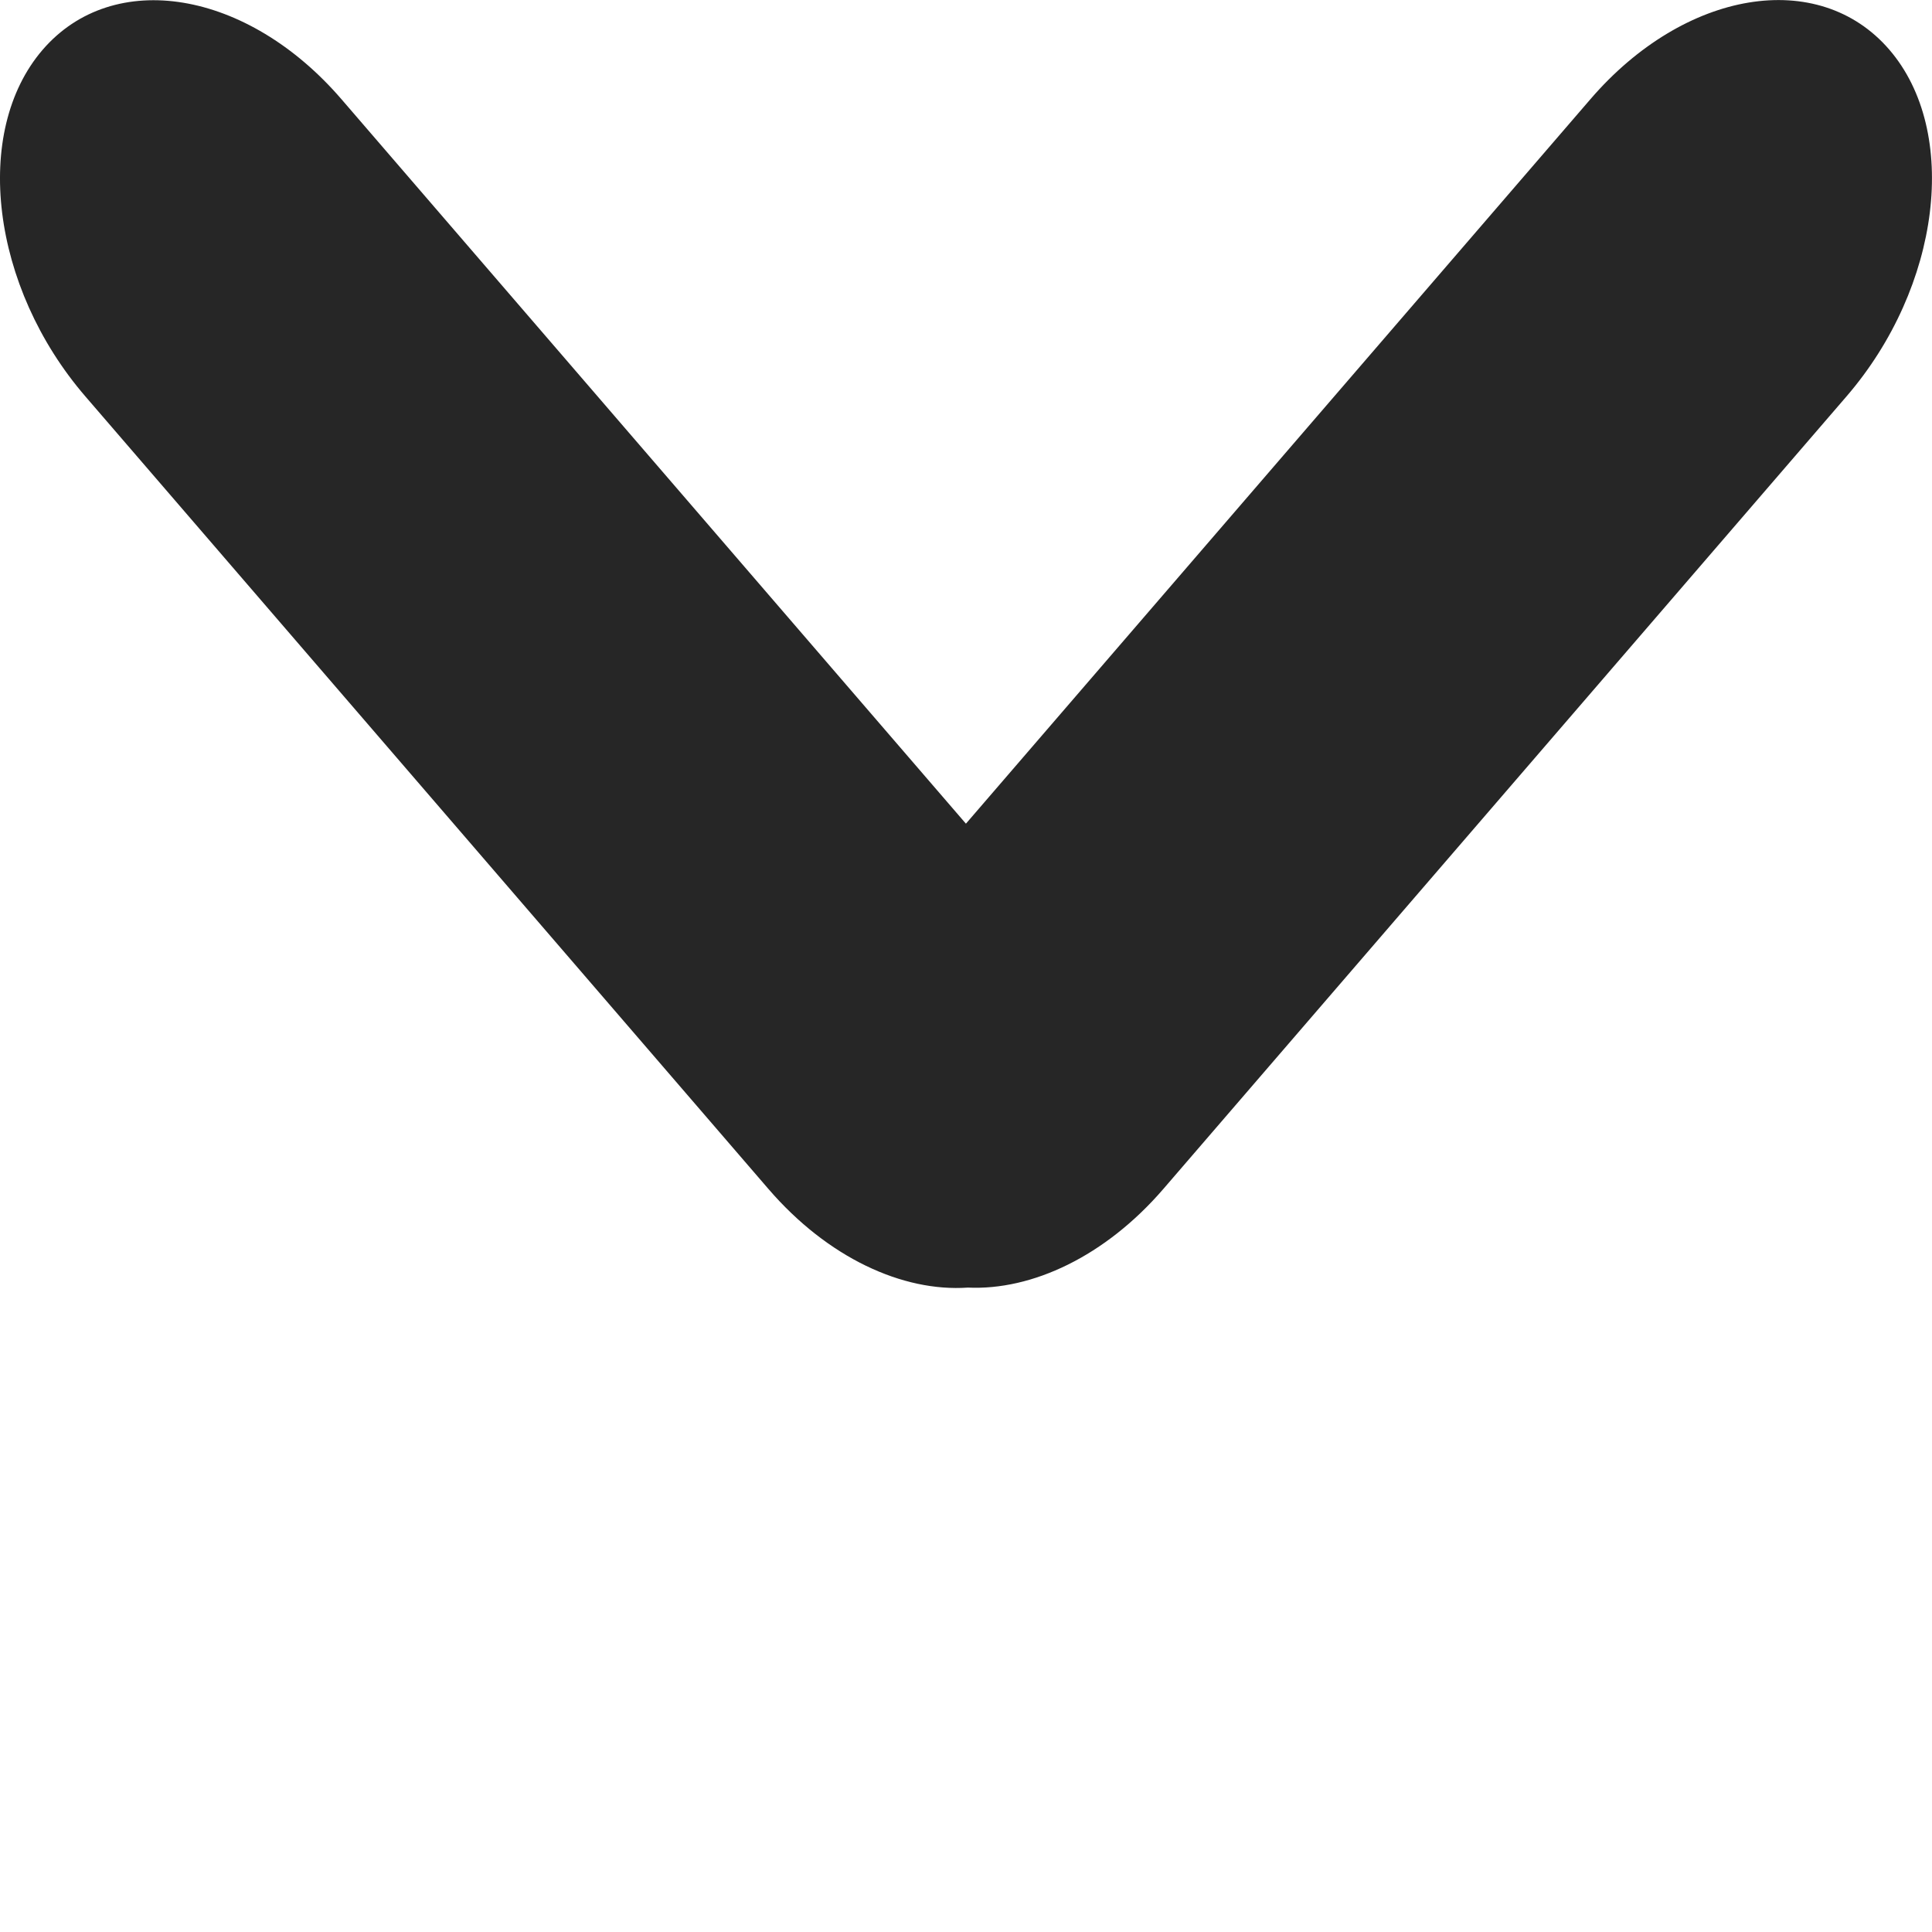
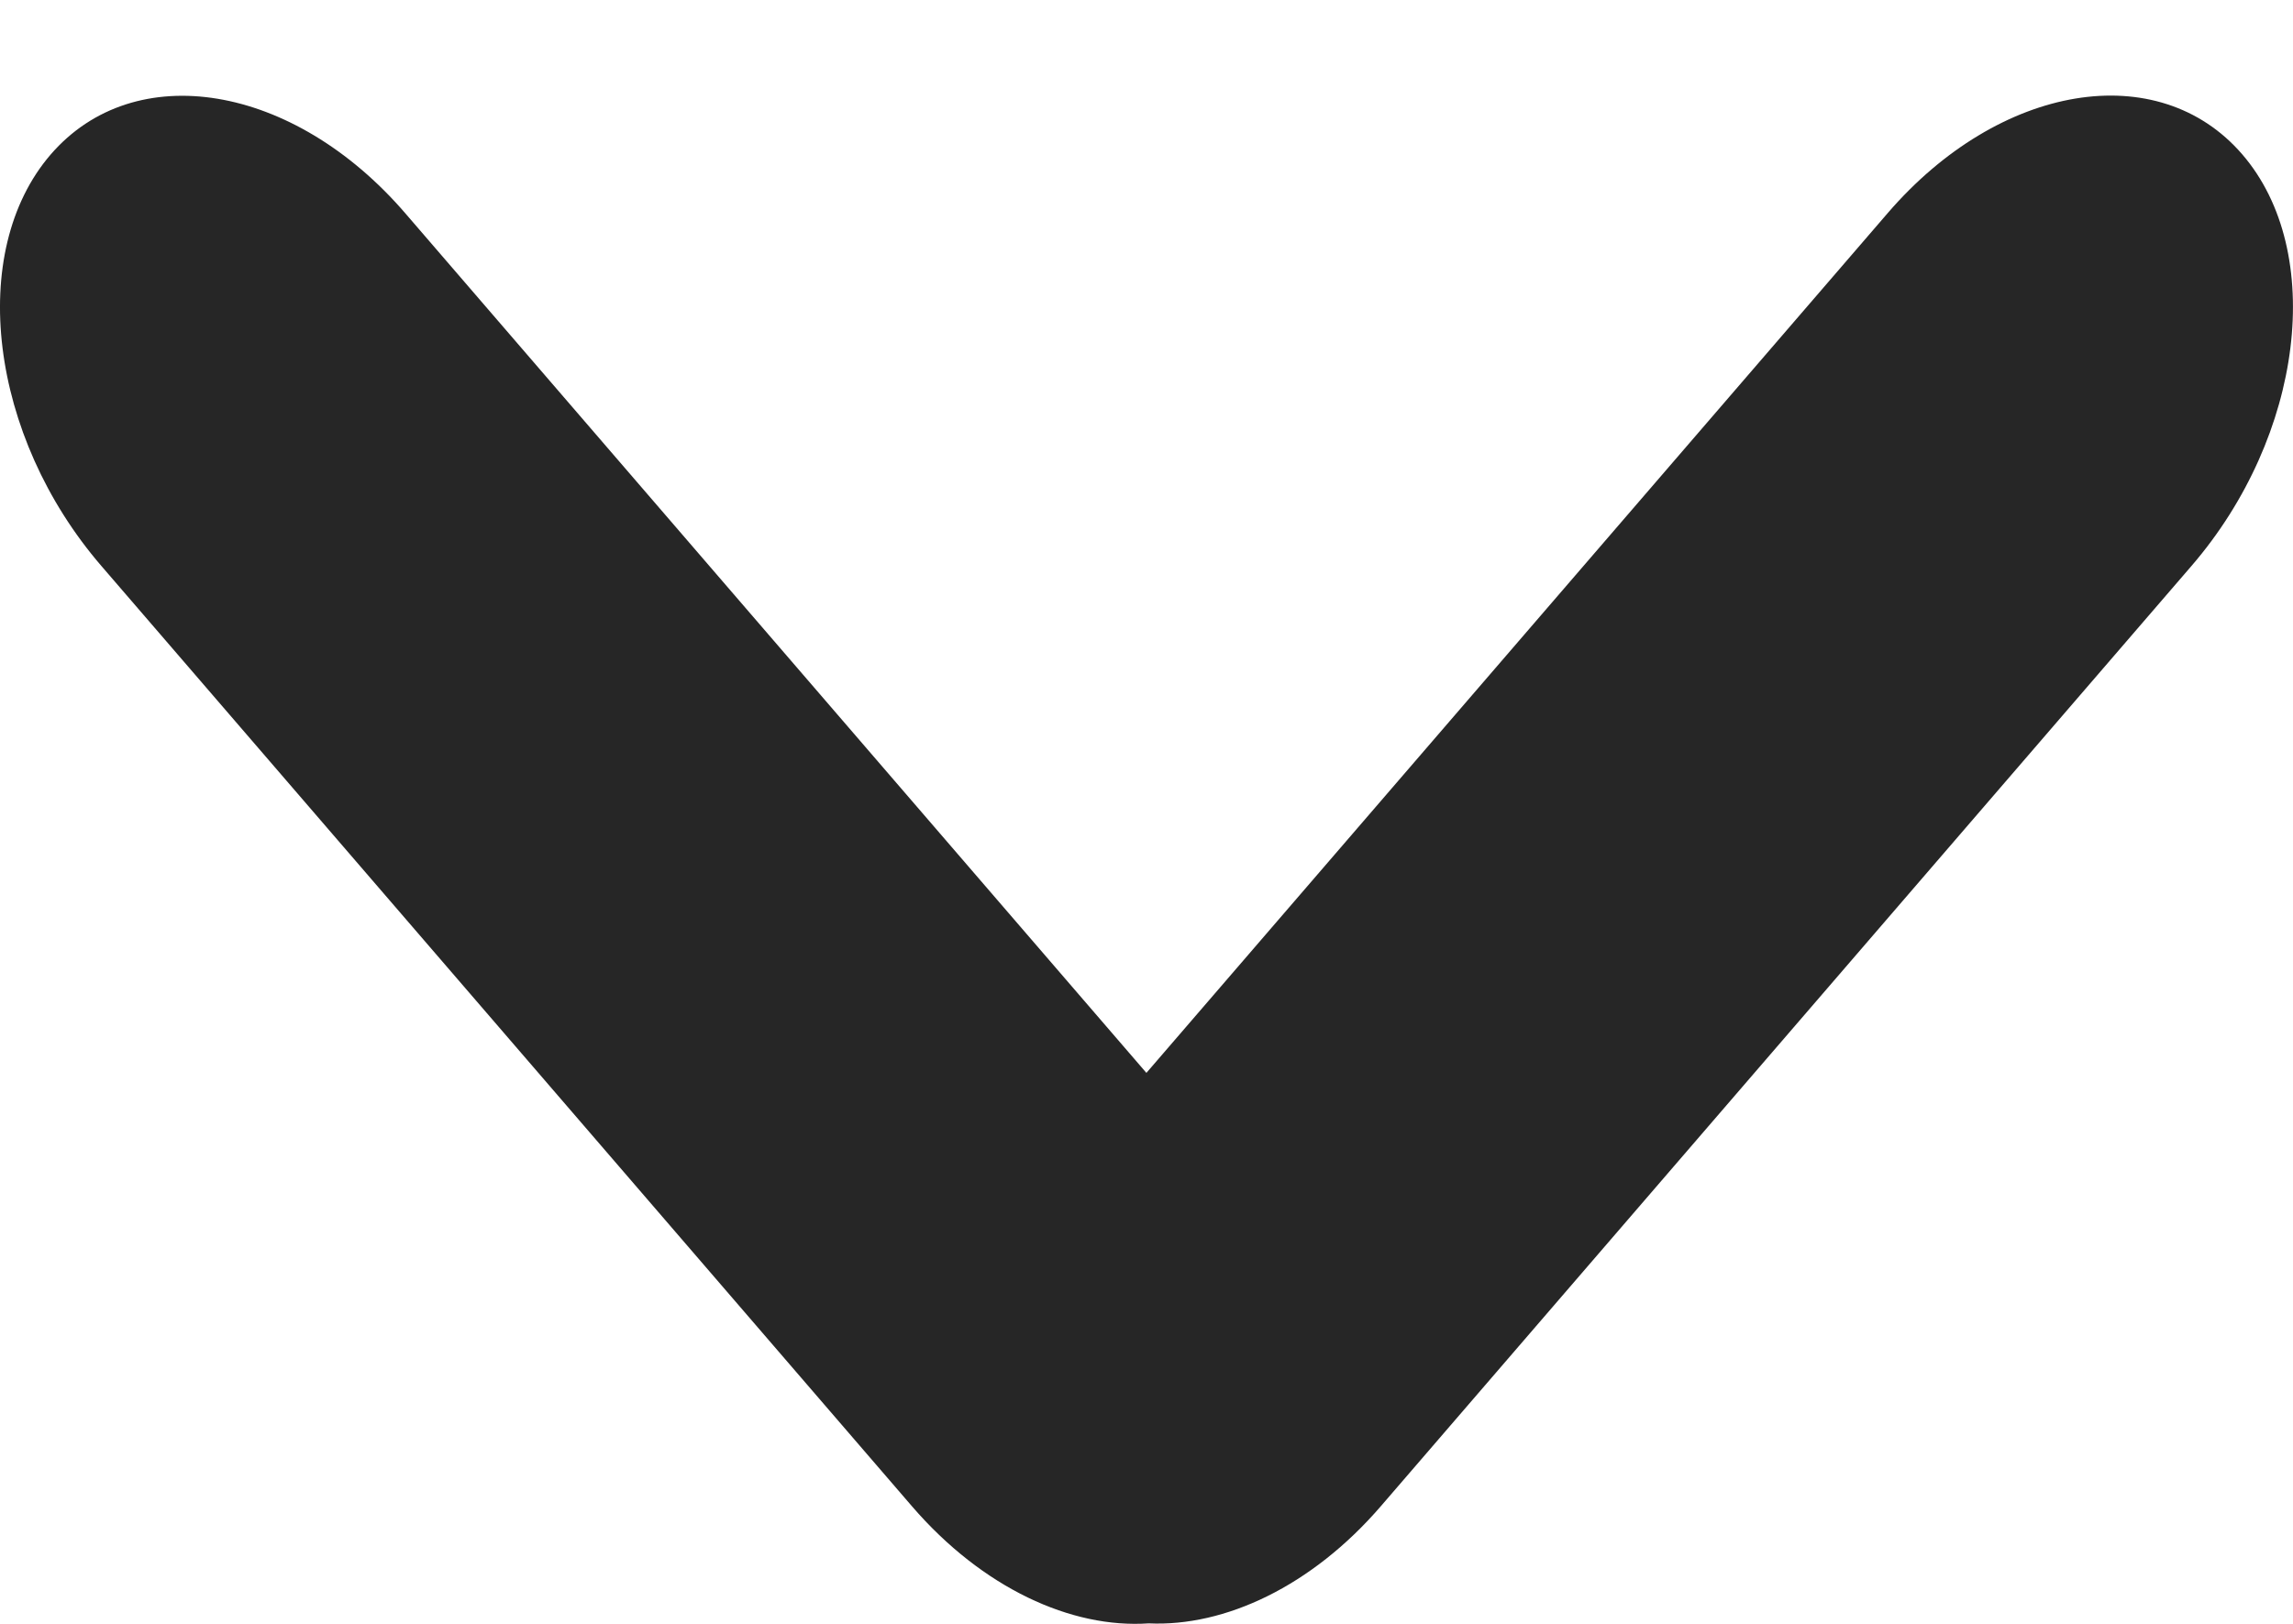
- <svg xmlns="http://www.w3.org/2000/svg" width="24" height="24" viewBox="0 0 24 24" fill="none">
+ <svg xmlns="http://www.w3.org/2000/svg" width="24" height="17" viewBox="0 -1 24 17" fill="none">
  <path fill-rule="evenodd" clip-rule="evenodd" d="M19.757 1.232C20.928 -0.128 22.59 -0.403 23.469 0.616C24.348 1.636 24.11 3.564 22.939 4.923L14.453 14.768C13.73 15.607 12.82 16.032 12.023 15.995C11.214 16.051 10.283 15.625 9.546 14.77L1.061 4.925C-0.111 3.566 -0.348 1.638 0.53 0.618C1.409 -0.401 3.072 -0.126 4.243 1.234L11.999 10.232L19.757 1.232Z" fill="black" fill-opacity="0.85" />
</svg>
